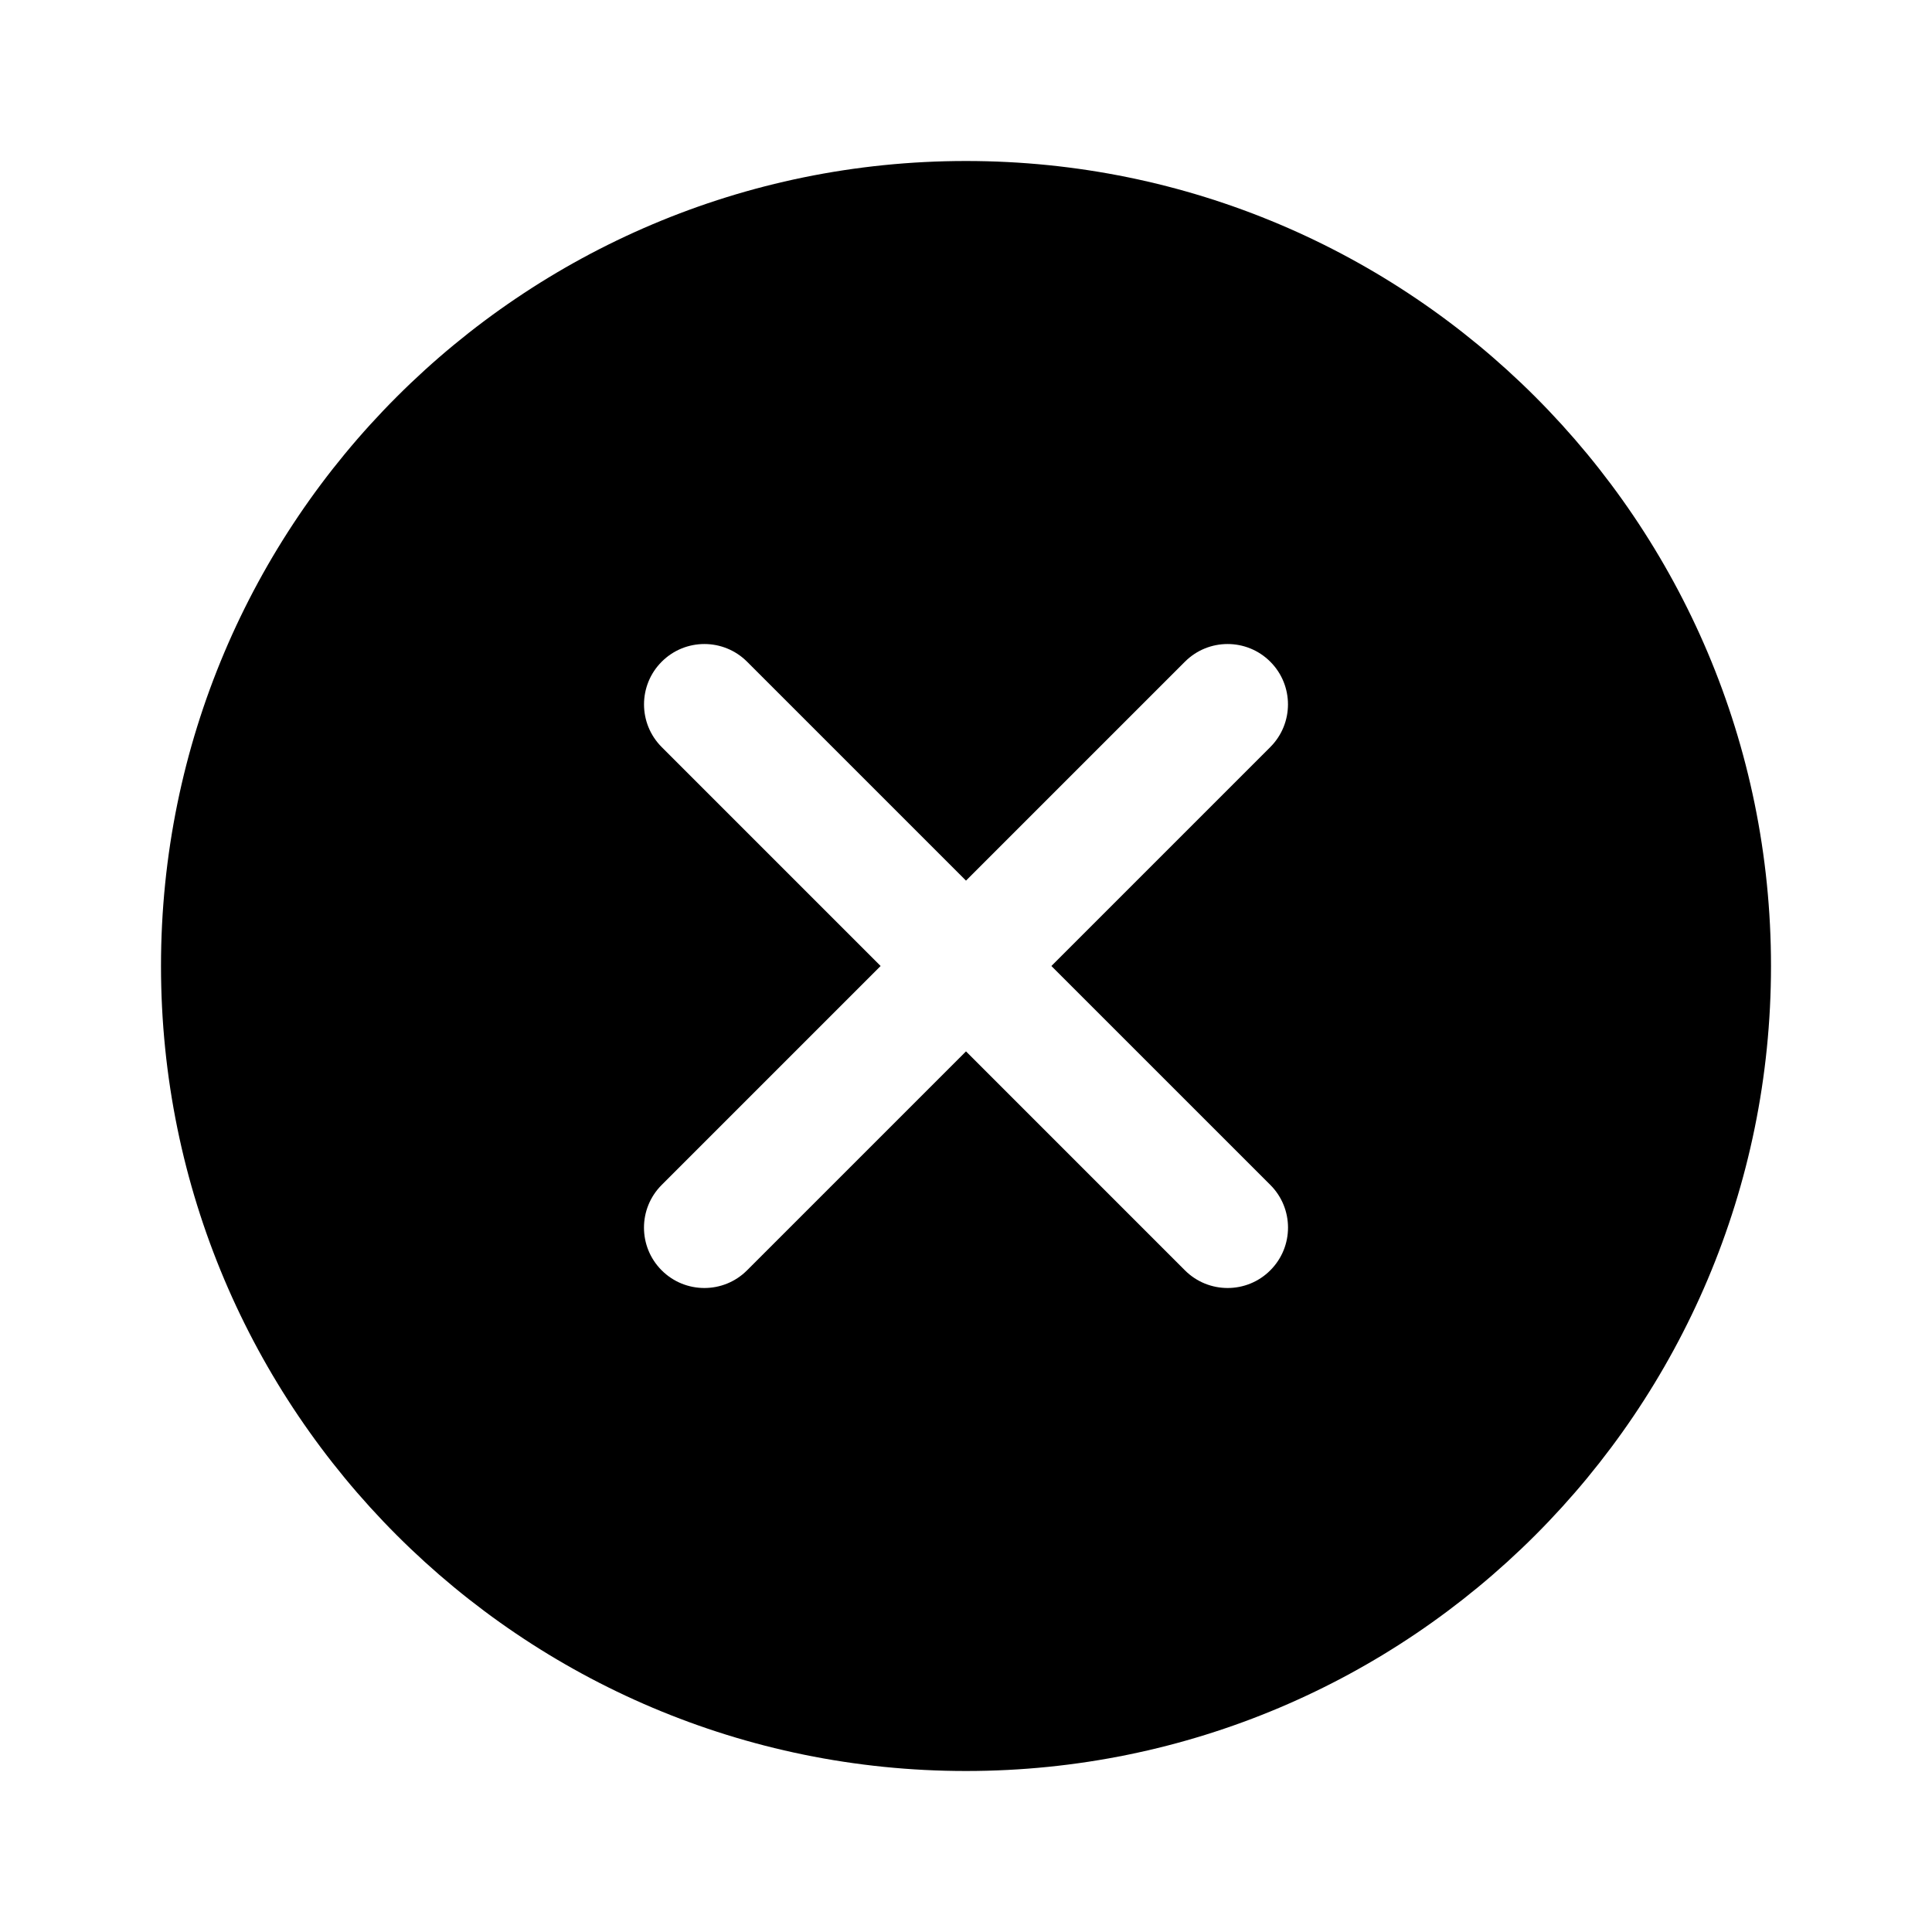
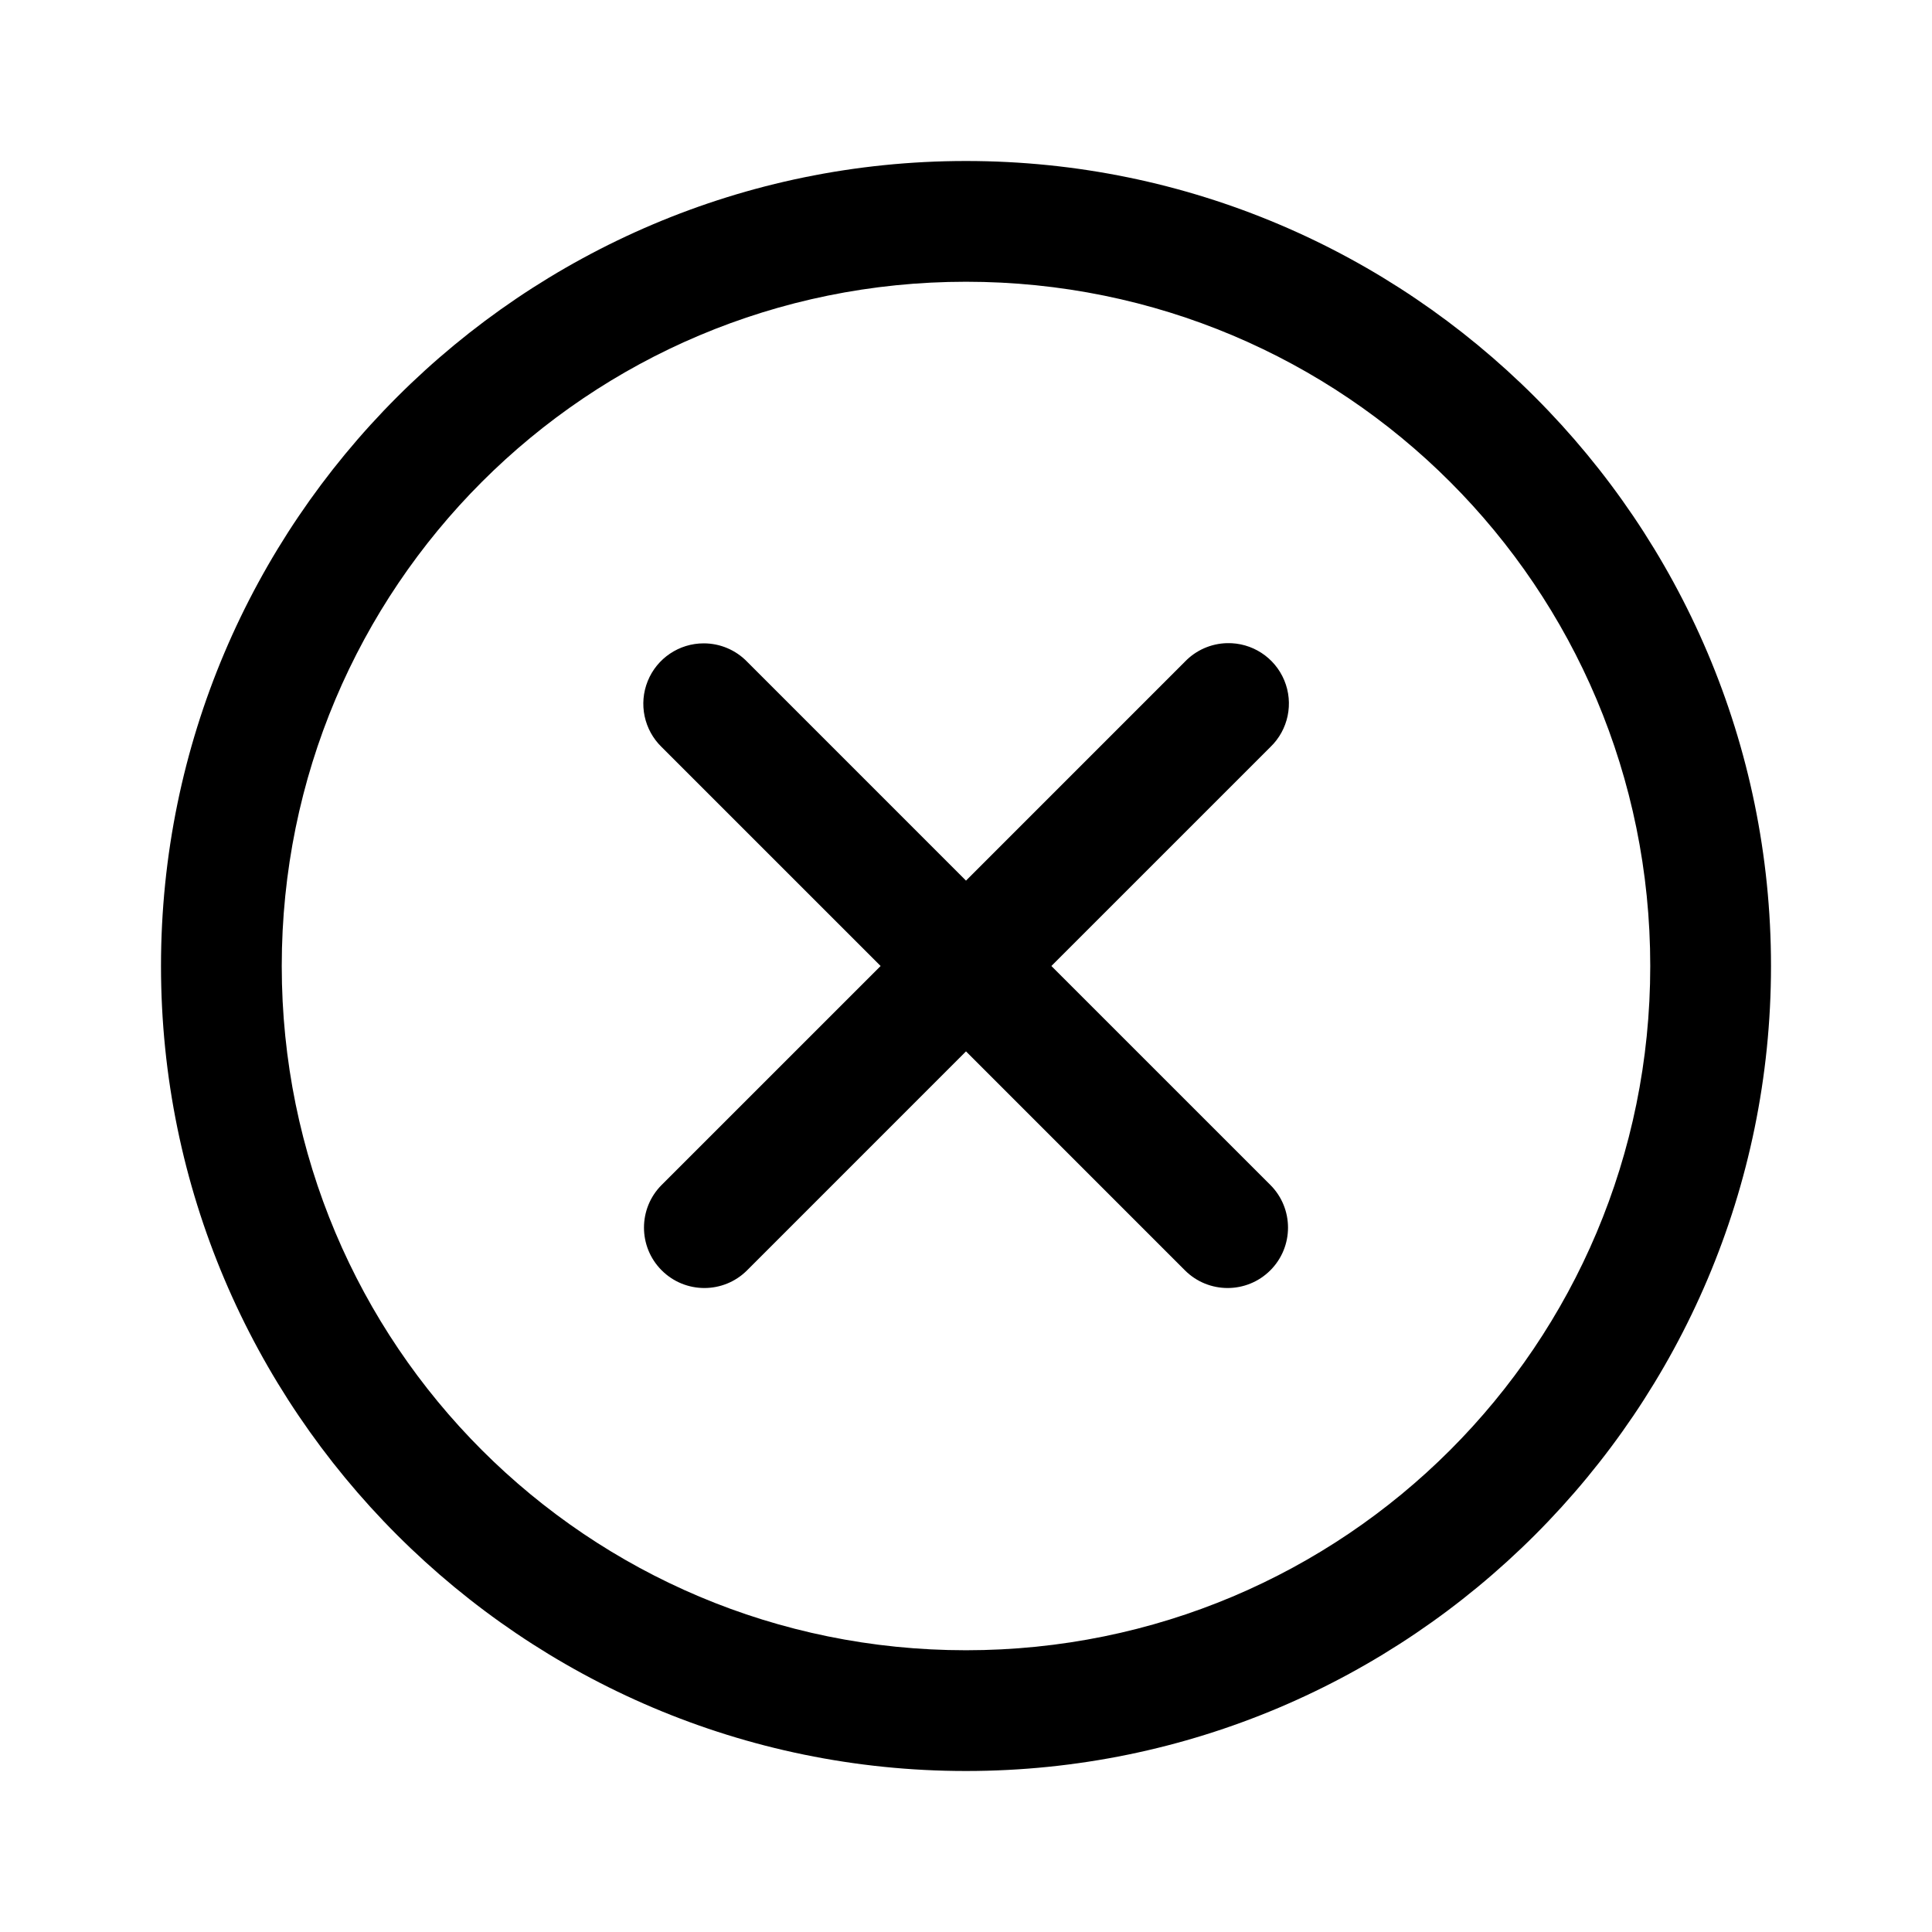
<svg xmlns="http://www.w3.org/2000/svg" viewBox="0 0 48 48" width="48px" height="48px">
-   <path d="M24,4C12.954,4,4,12.954,4,24c0,11.046,8.954,20,20,20c11.046,0,20-8.954,20-20C44,12.954,35.046,4,24,4z M31.561,29.439 c0.586,0.586,0.586,1.535,0,2.121C31.268,31.854,30.884,32,30.5,32s-0.768-0.146-1.061-0.439L24,26.121l-5.439,5.439 C18.268,31.854,17.884,32,17.5,32s-0.768-0.146-1.061-0.439c-0.586-0.586-0.586-1.535,0-2.121L21.879,24l-5.439-5.439 c-0.586-0.586-0.586-1.535,0-2.121s1.535-0.586,2.121,0L24,21.879l5.439-5.439c0.586-0.586,1.535-0.586,2.121,0s0.586,1.535,0,2.121 L26.121,24L31.561,29.439z" />
+   <path d="M 24 4 C 12.972 4 4 12.972 4 24 C 4 35.028 12.972 44 24 44 C 35.028 44 44 35.028 44 24 C 44 12.972 35.028 4 24 4 z M 24 7 C 33.407 7 41 14.593 41 24 C 41 33.407 33.407 41 24 41 C 14.593 41 7 33.407 7 24 C 7 14.593 14.593 7 24 7 z M 30.486 15.979 A 1.5 1.5 0 0 0 29.439 16.439 L 24 21.879 L 18.561 16.439 A 1.5 1.5 0 0 0 17.484 15.984 A 1.5 1.5 0 0 0 16.439 18.561 L 21.879 24 L 16.439 29.439 A 1.5 1.5 0 1 0 18.561 31.561 L 24 26.121 L 29.439 31.561 A 1.5 1.5 0 1 0 31.561 29.439 L 26.121 24 L 31.561 18.561 A 1.5 1.5 0 0 0 30.486 15.979 z" />
</svg>
